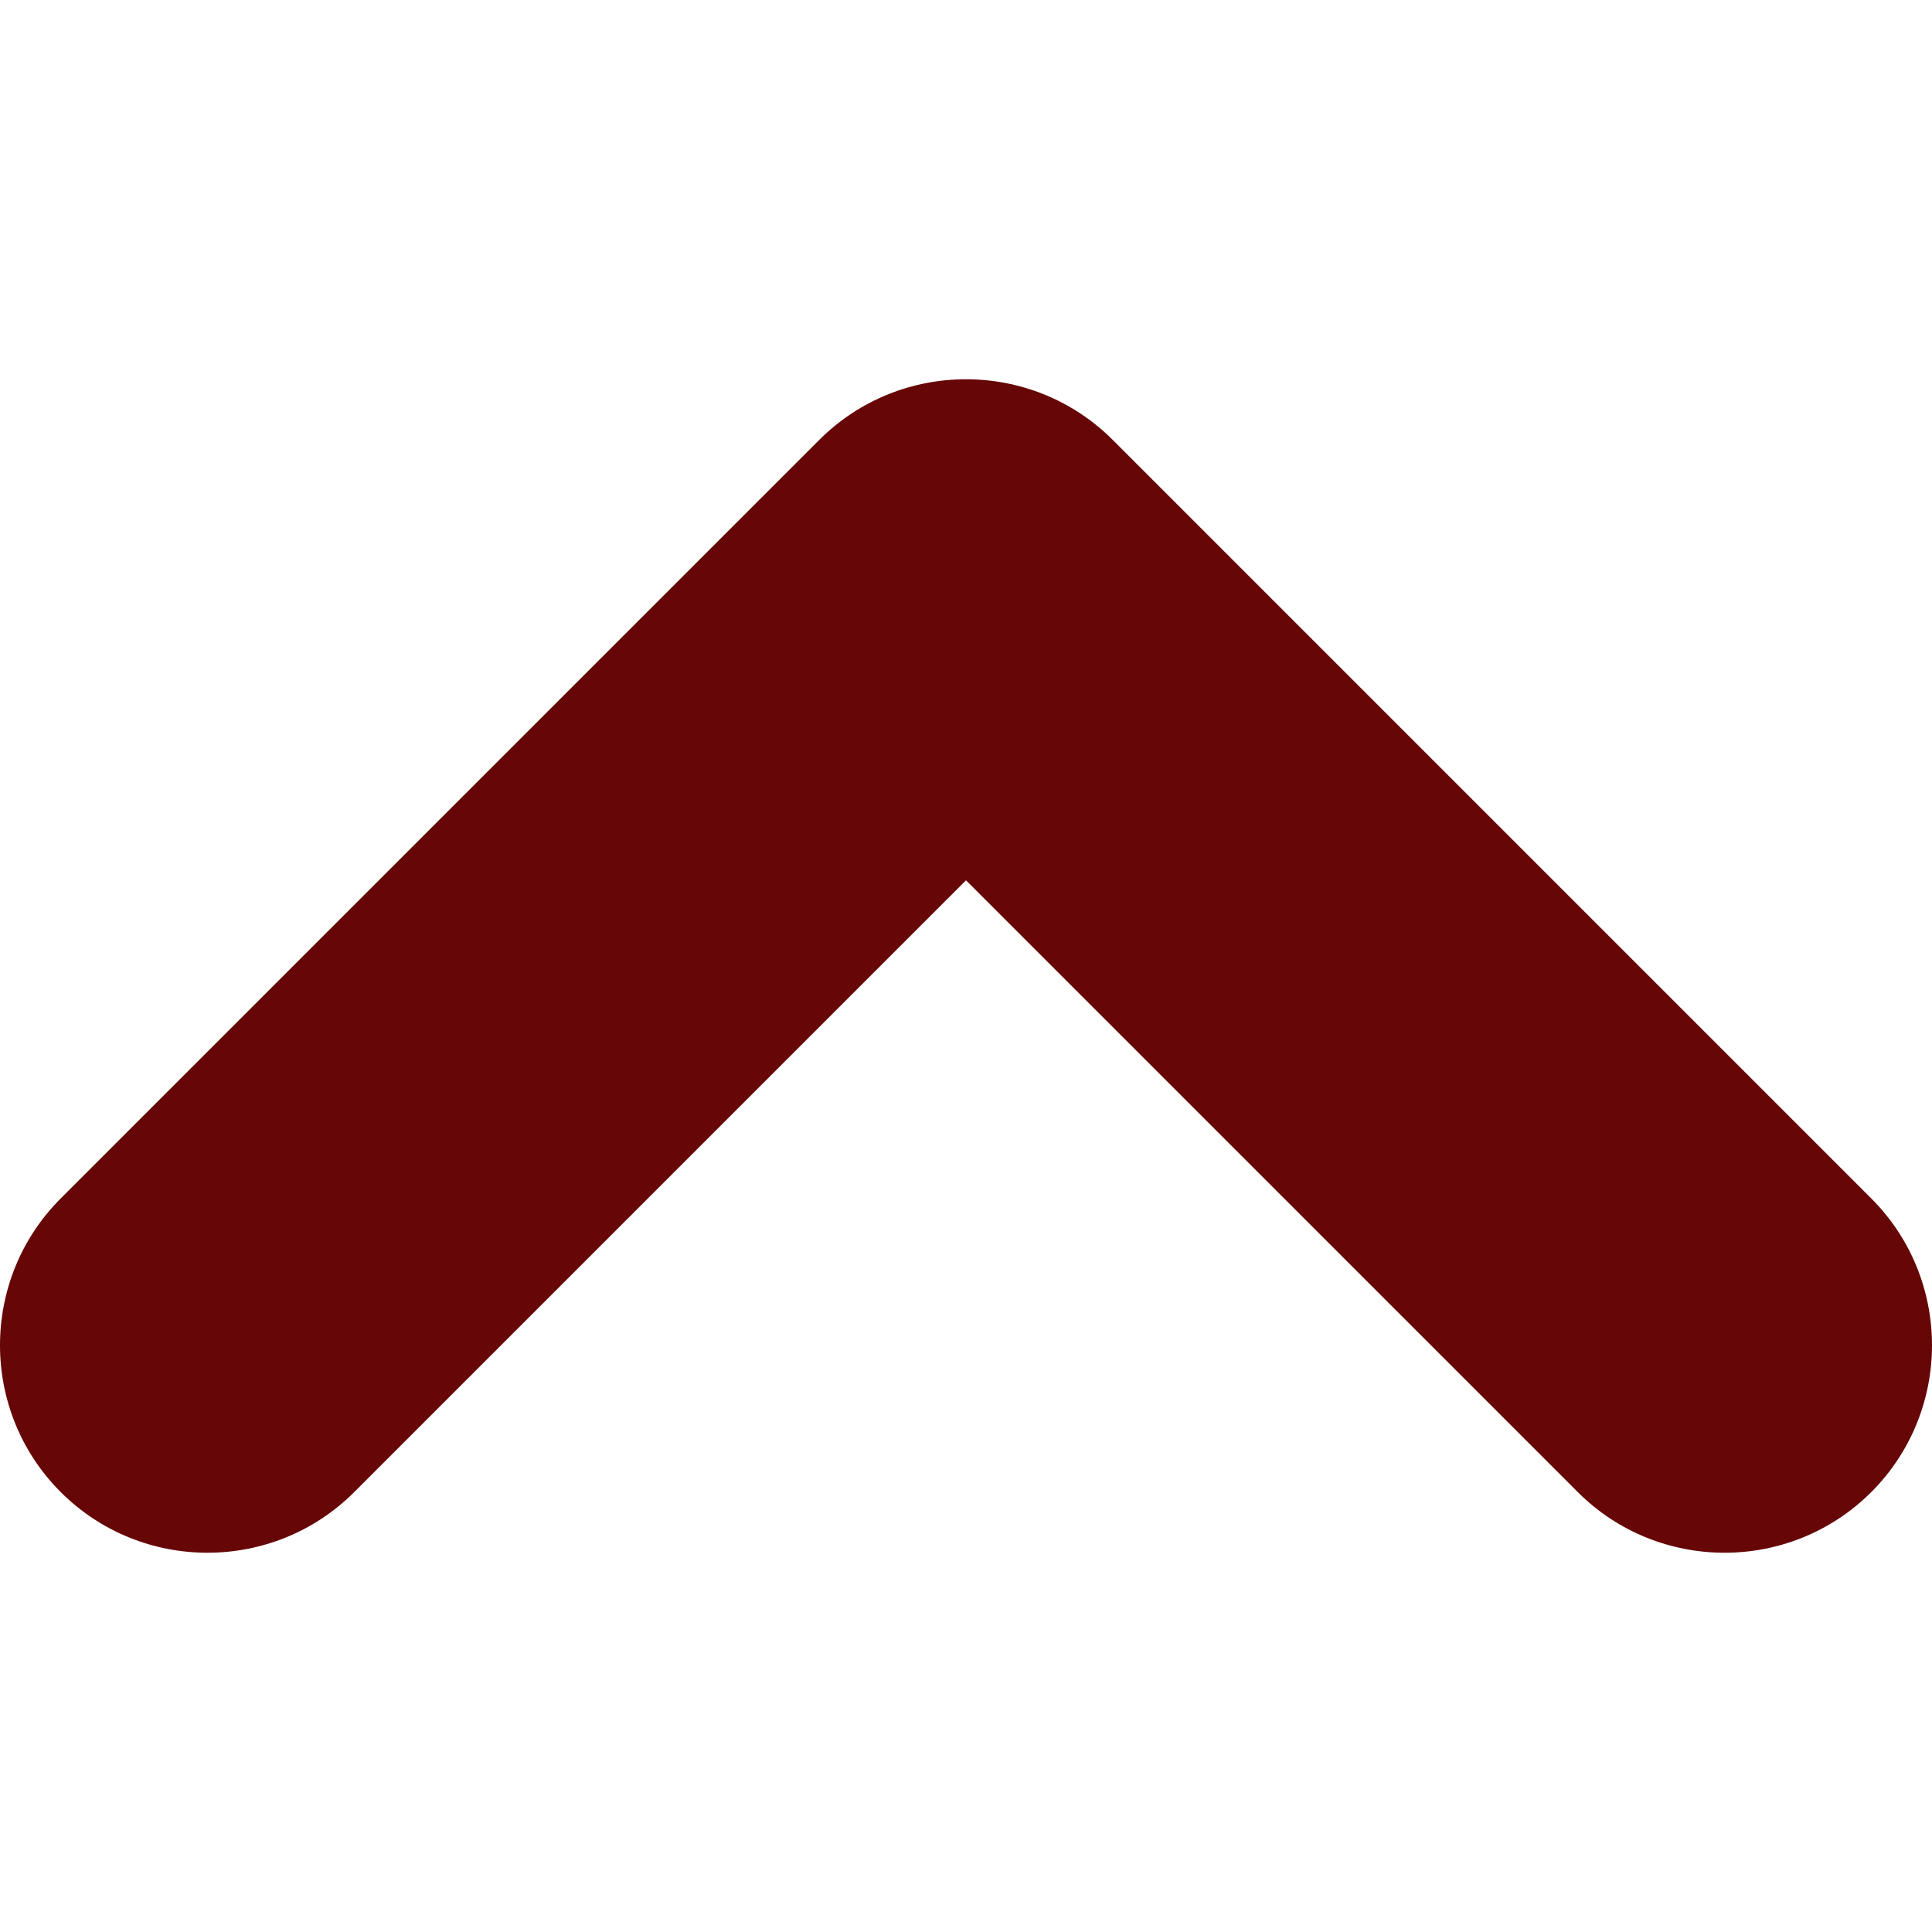
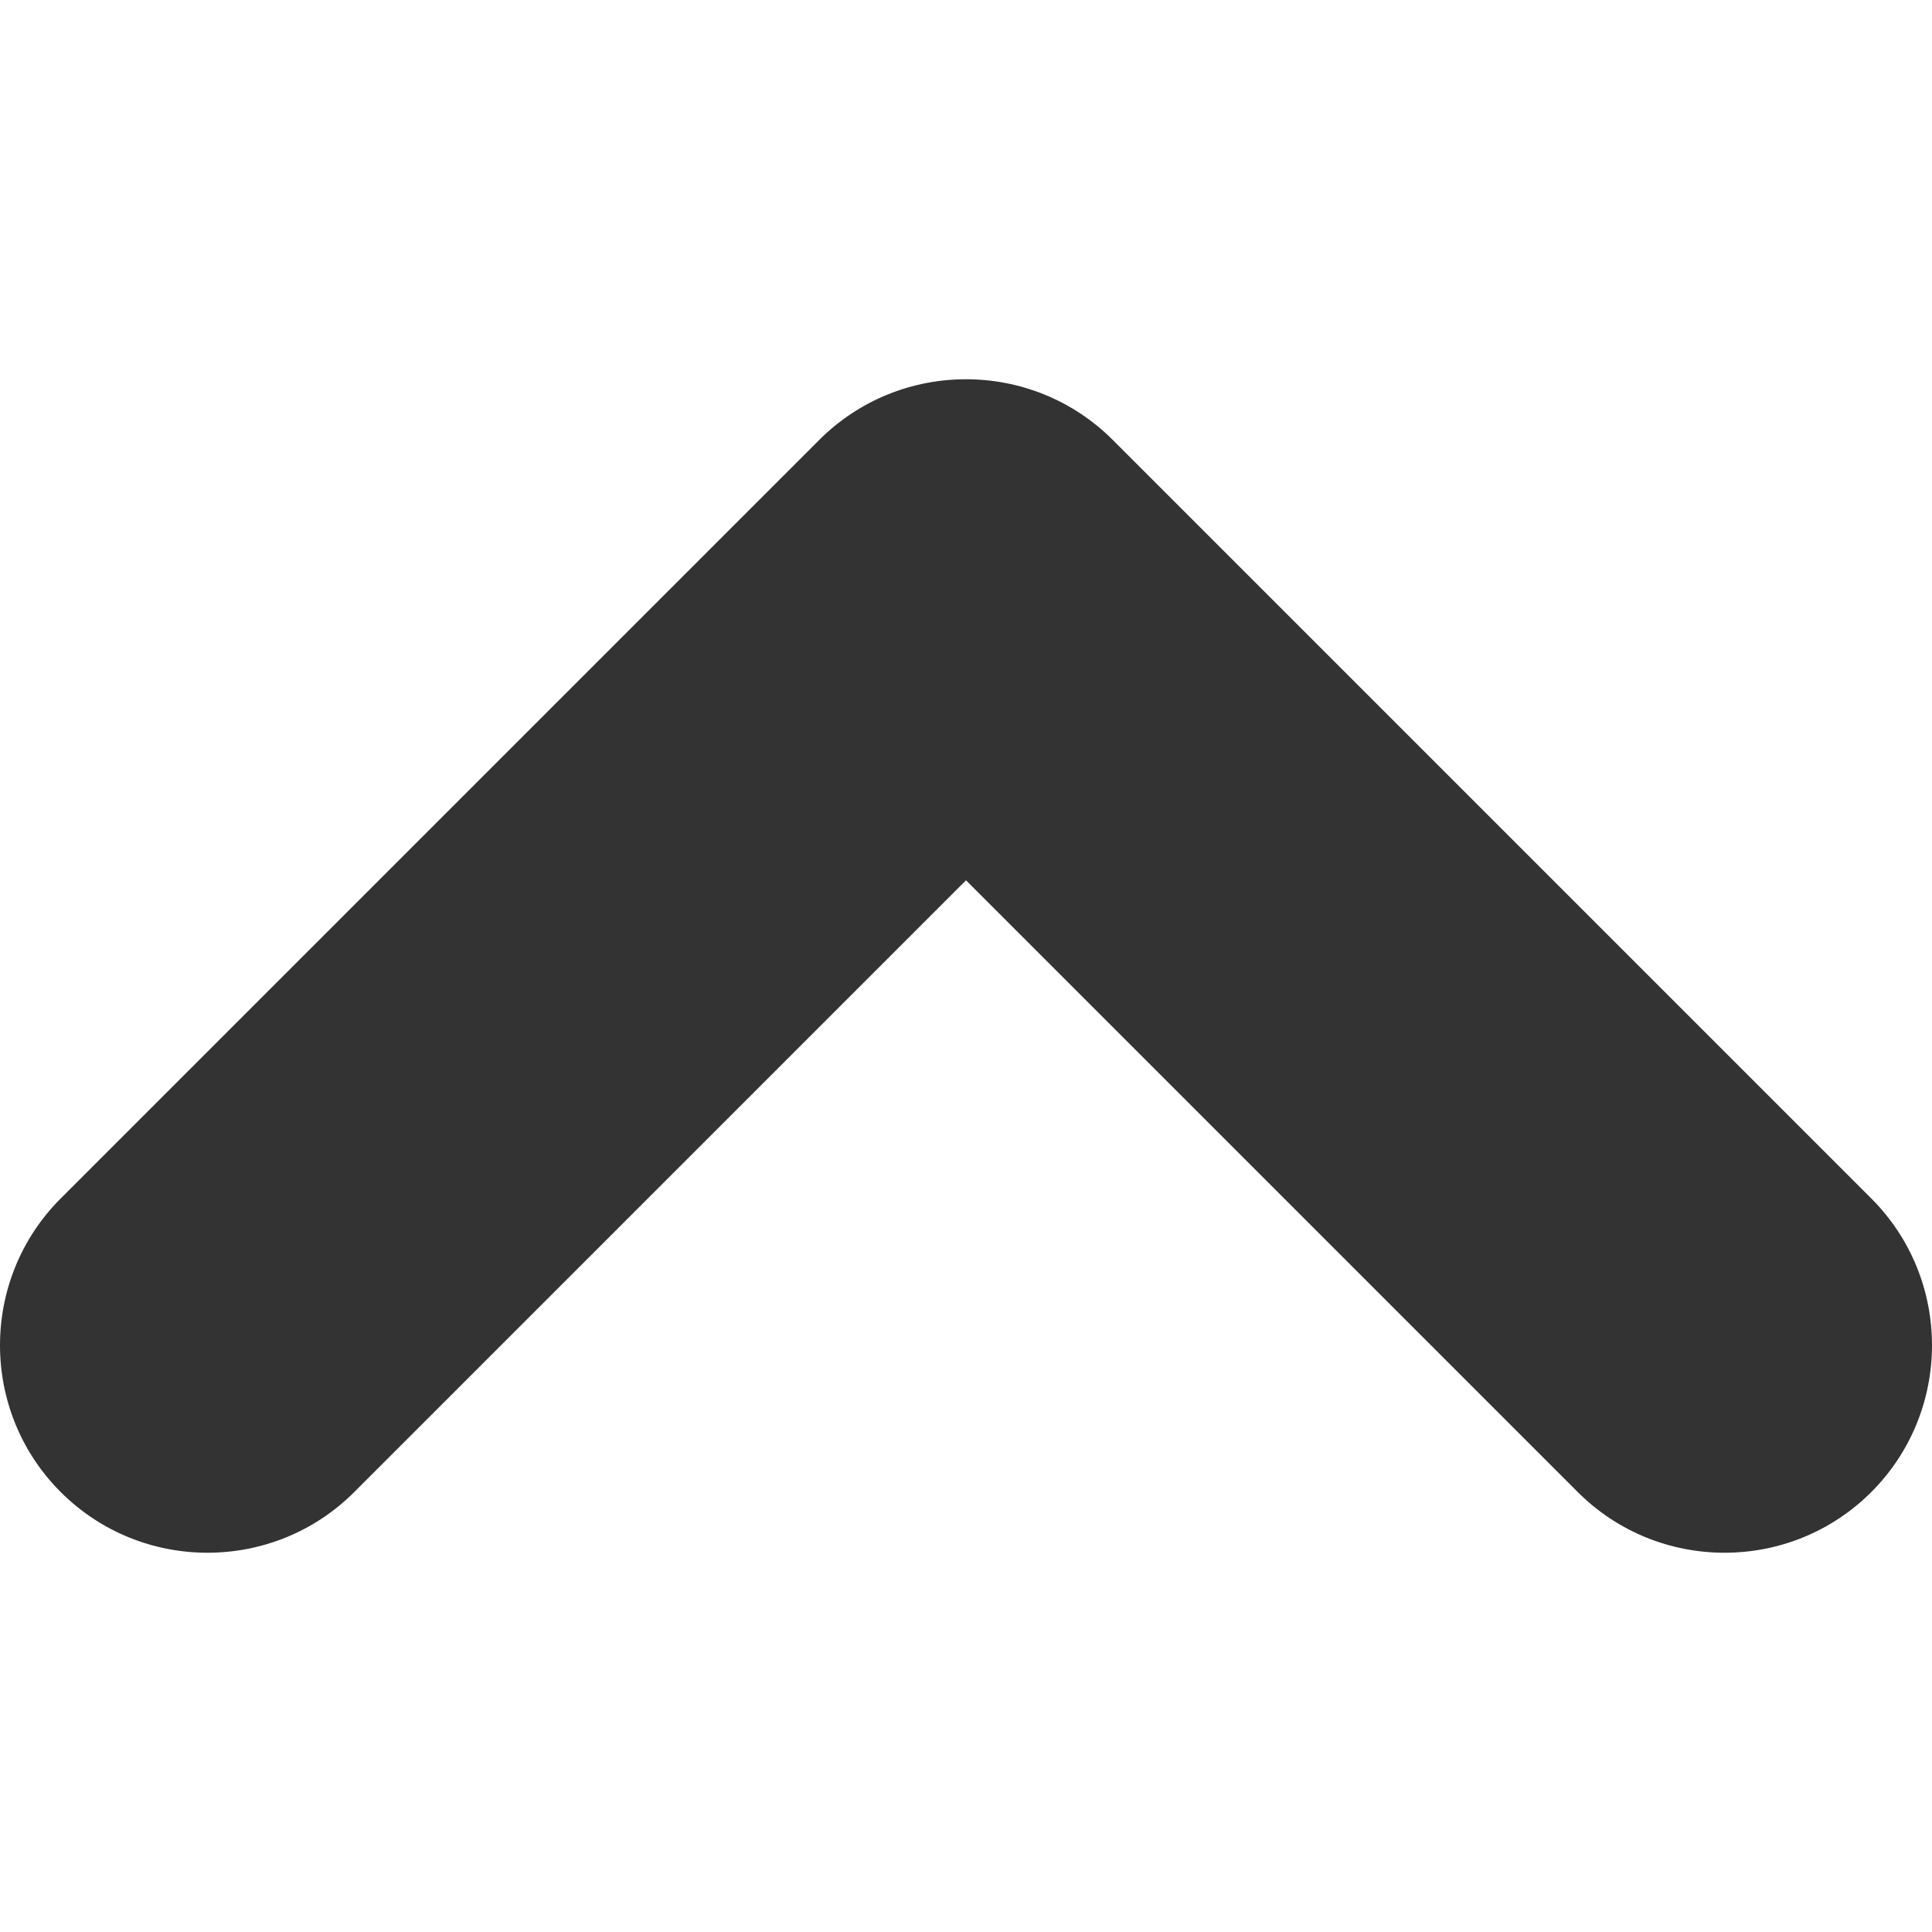
- <svg xmlns="http://www.w3.org/2000/svg" version="1.1" id="Capa_1" x="0px" y="0px" viewBox="0 0 487 487" fill="#660606">
+ <svg xmlns="http://www.w3.org/2000/svg" version="1.1" id="Capa_1" x="0px" y="0px" viewBox="0 0 487 487" fill="#333">
  <g>
    <path d="M397.7,376.1c20.4,20.4,53.6,20.4,74,0s20.4-53.6,0-74L280.5,110.9c-20.4-20.4-53.6-20.4-74,0L15.3,302.1   c-20.4,20.4-20.4,53.6,0,74s53.6,20.4,74,0l154.2-154.2L397.7,376.1z" />
  </g>
  <g>
</g>
  <g>
</g>
  <g>
</g>
  <g>
</g>
  <g>
</g>
  <g>
</g>
  <g>
</g>
  <g>
</g>
  <g>
</g>
  <g>
</g>
  <g>
</g>
  <g>
</g>
  <g>
</g>
  <g>
</g>
  <g>
</g>
</svg>
